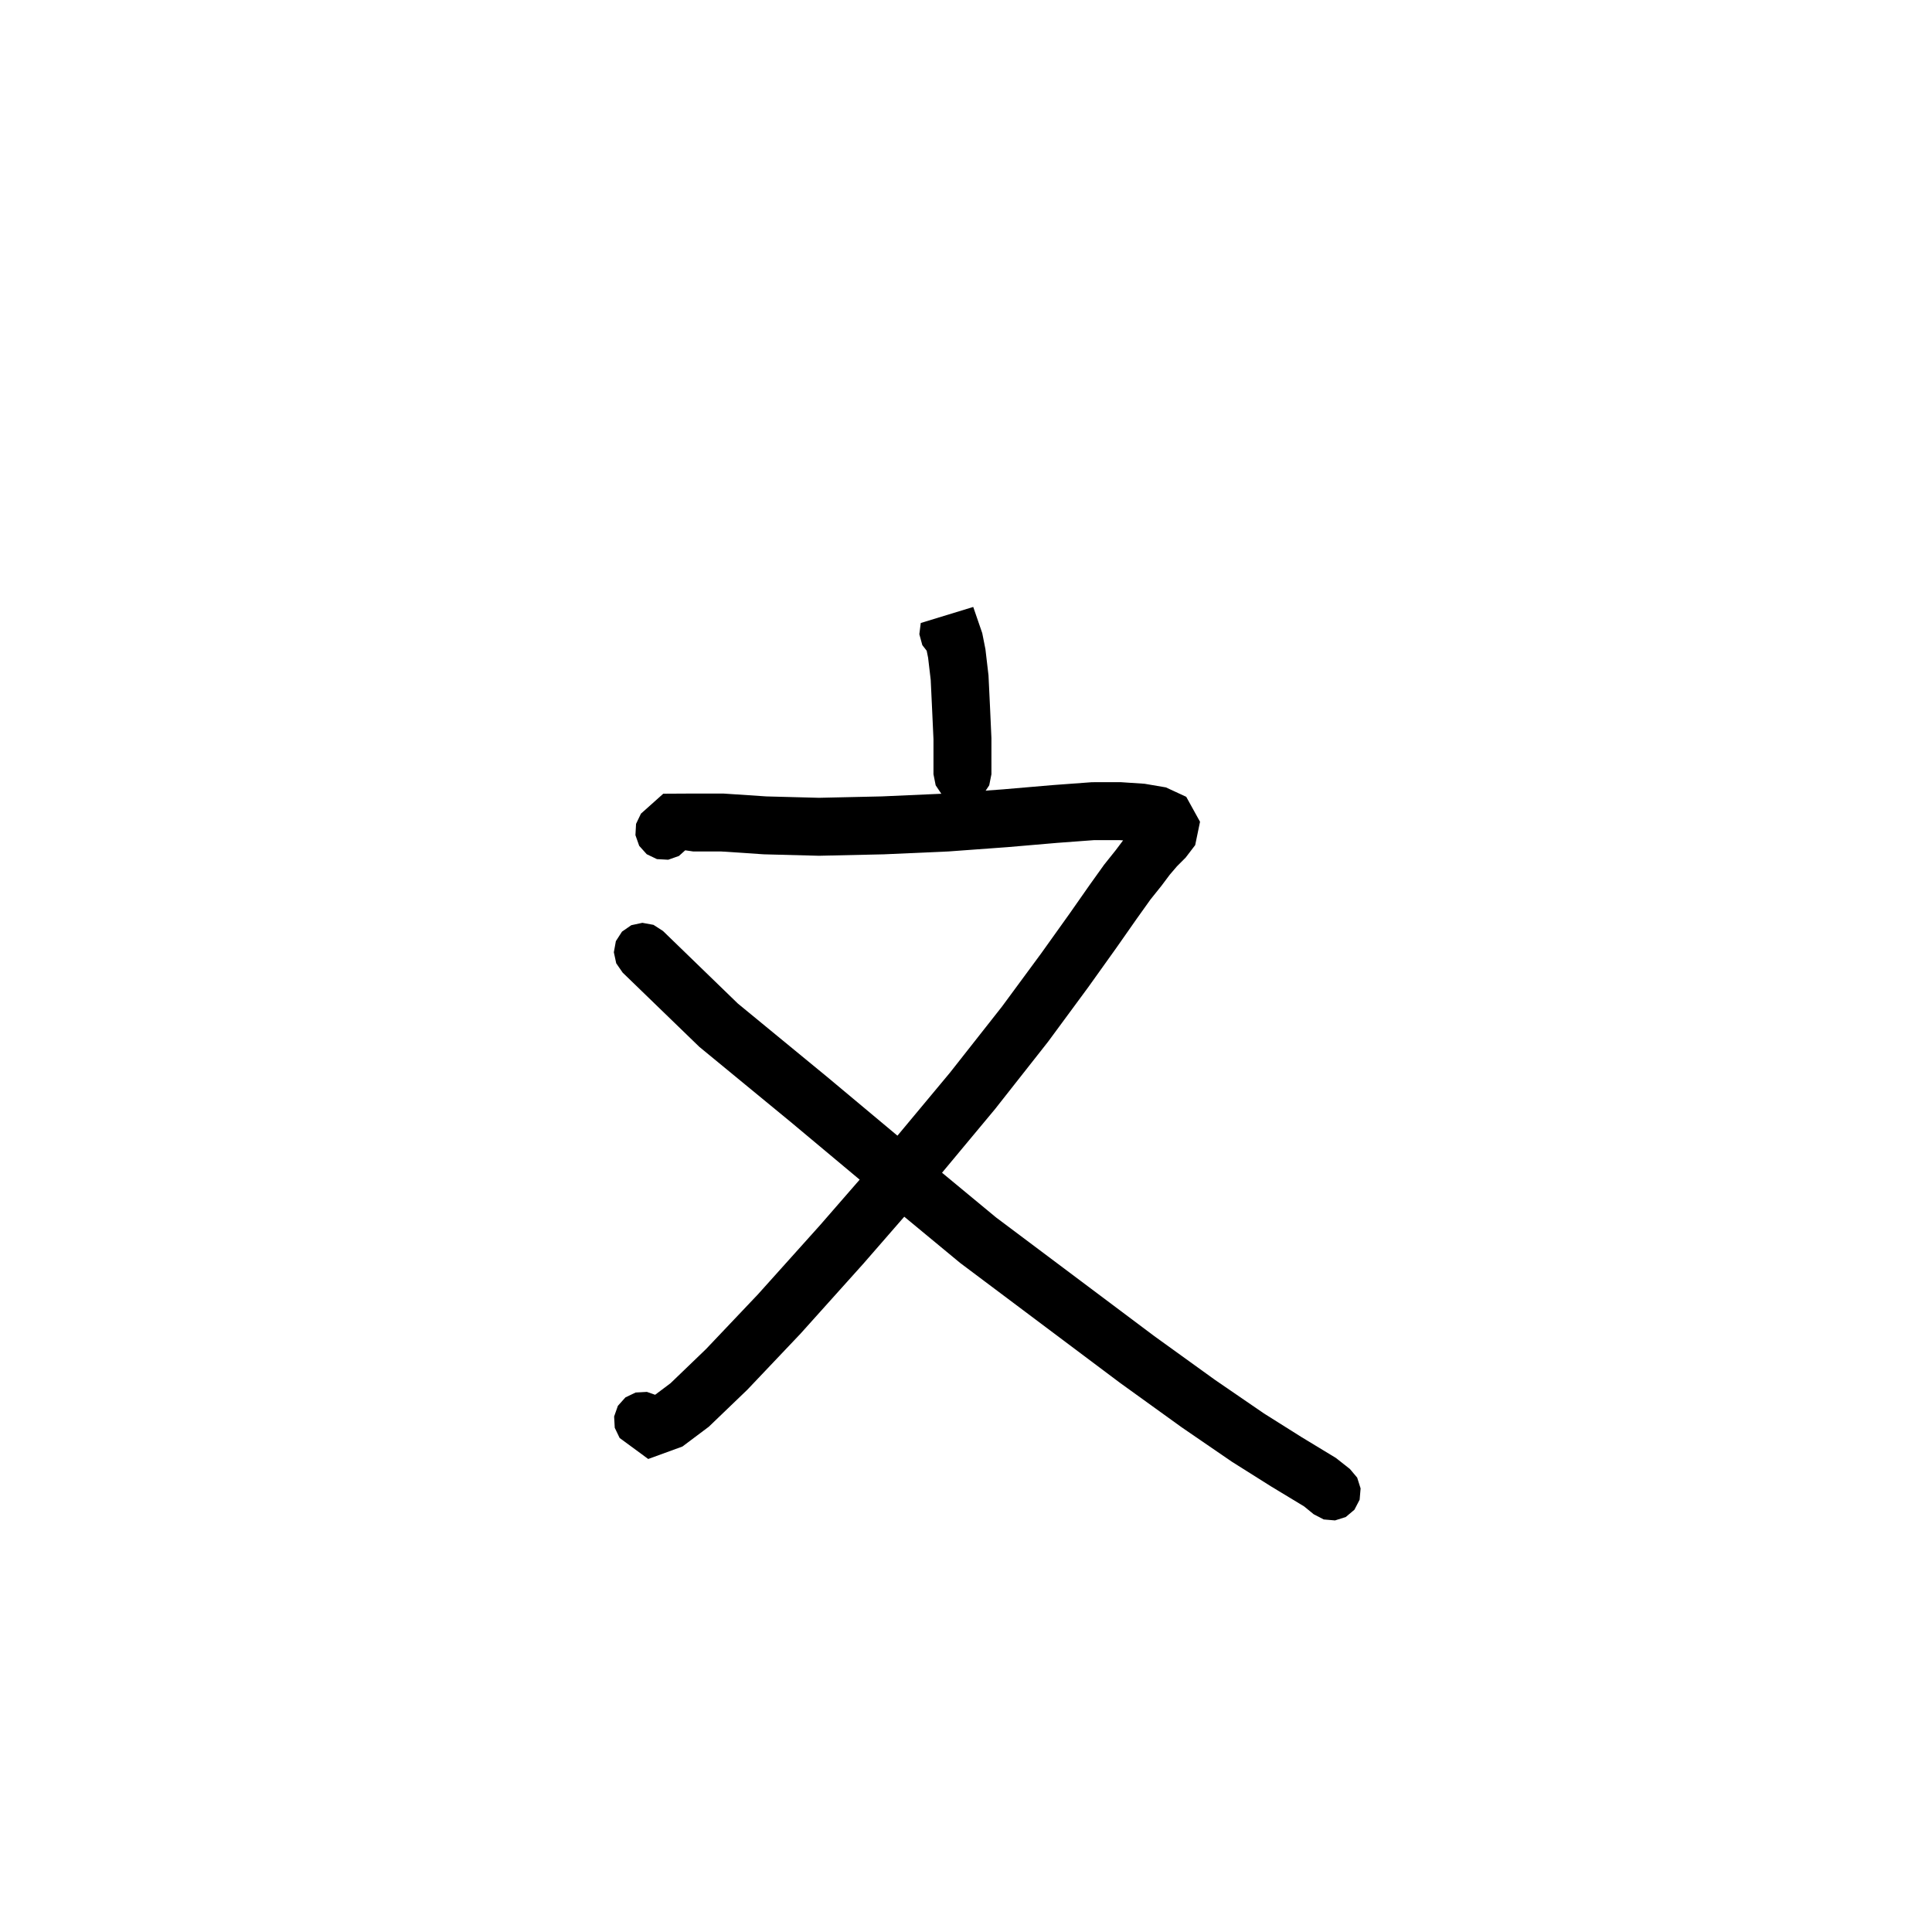
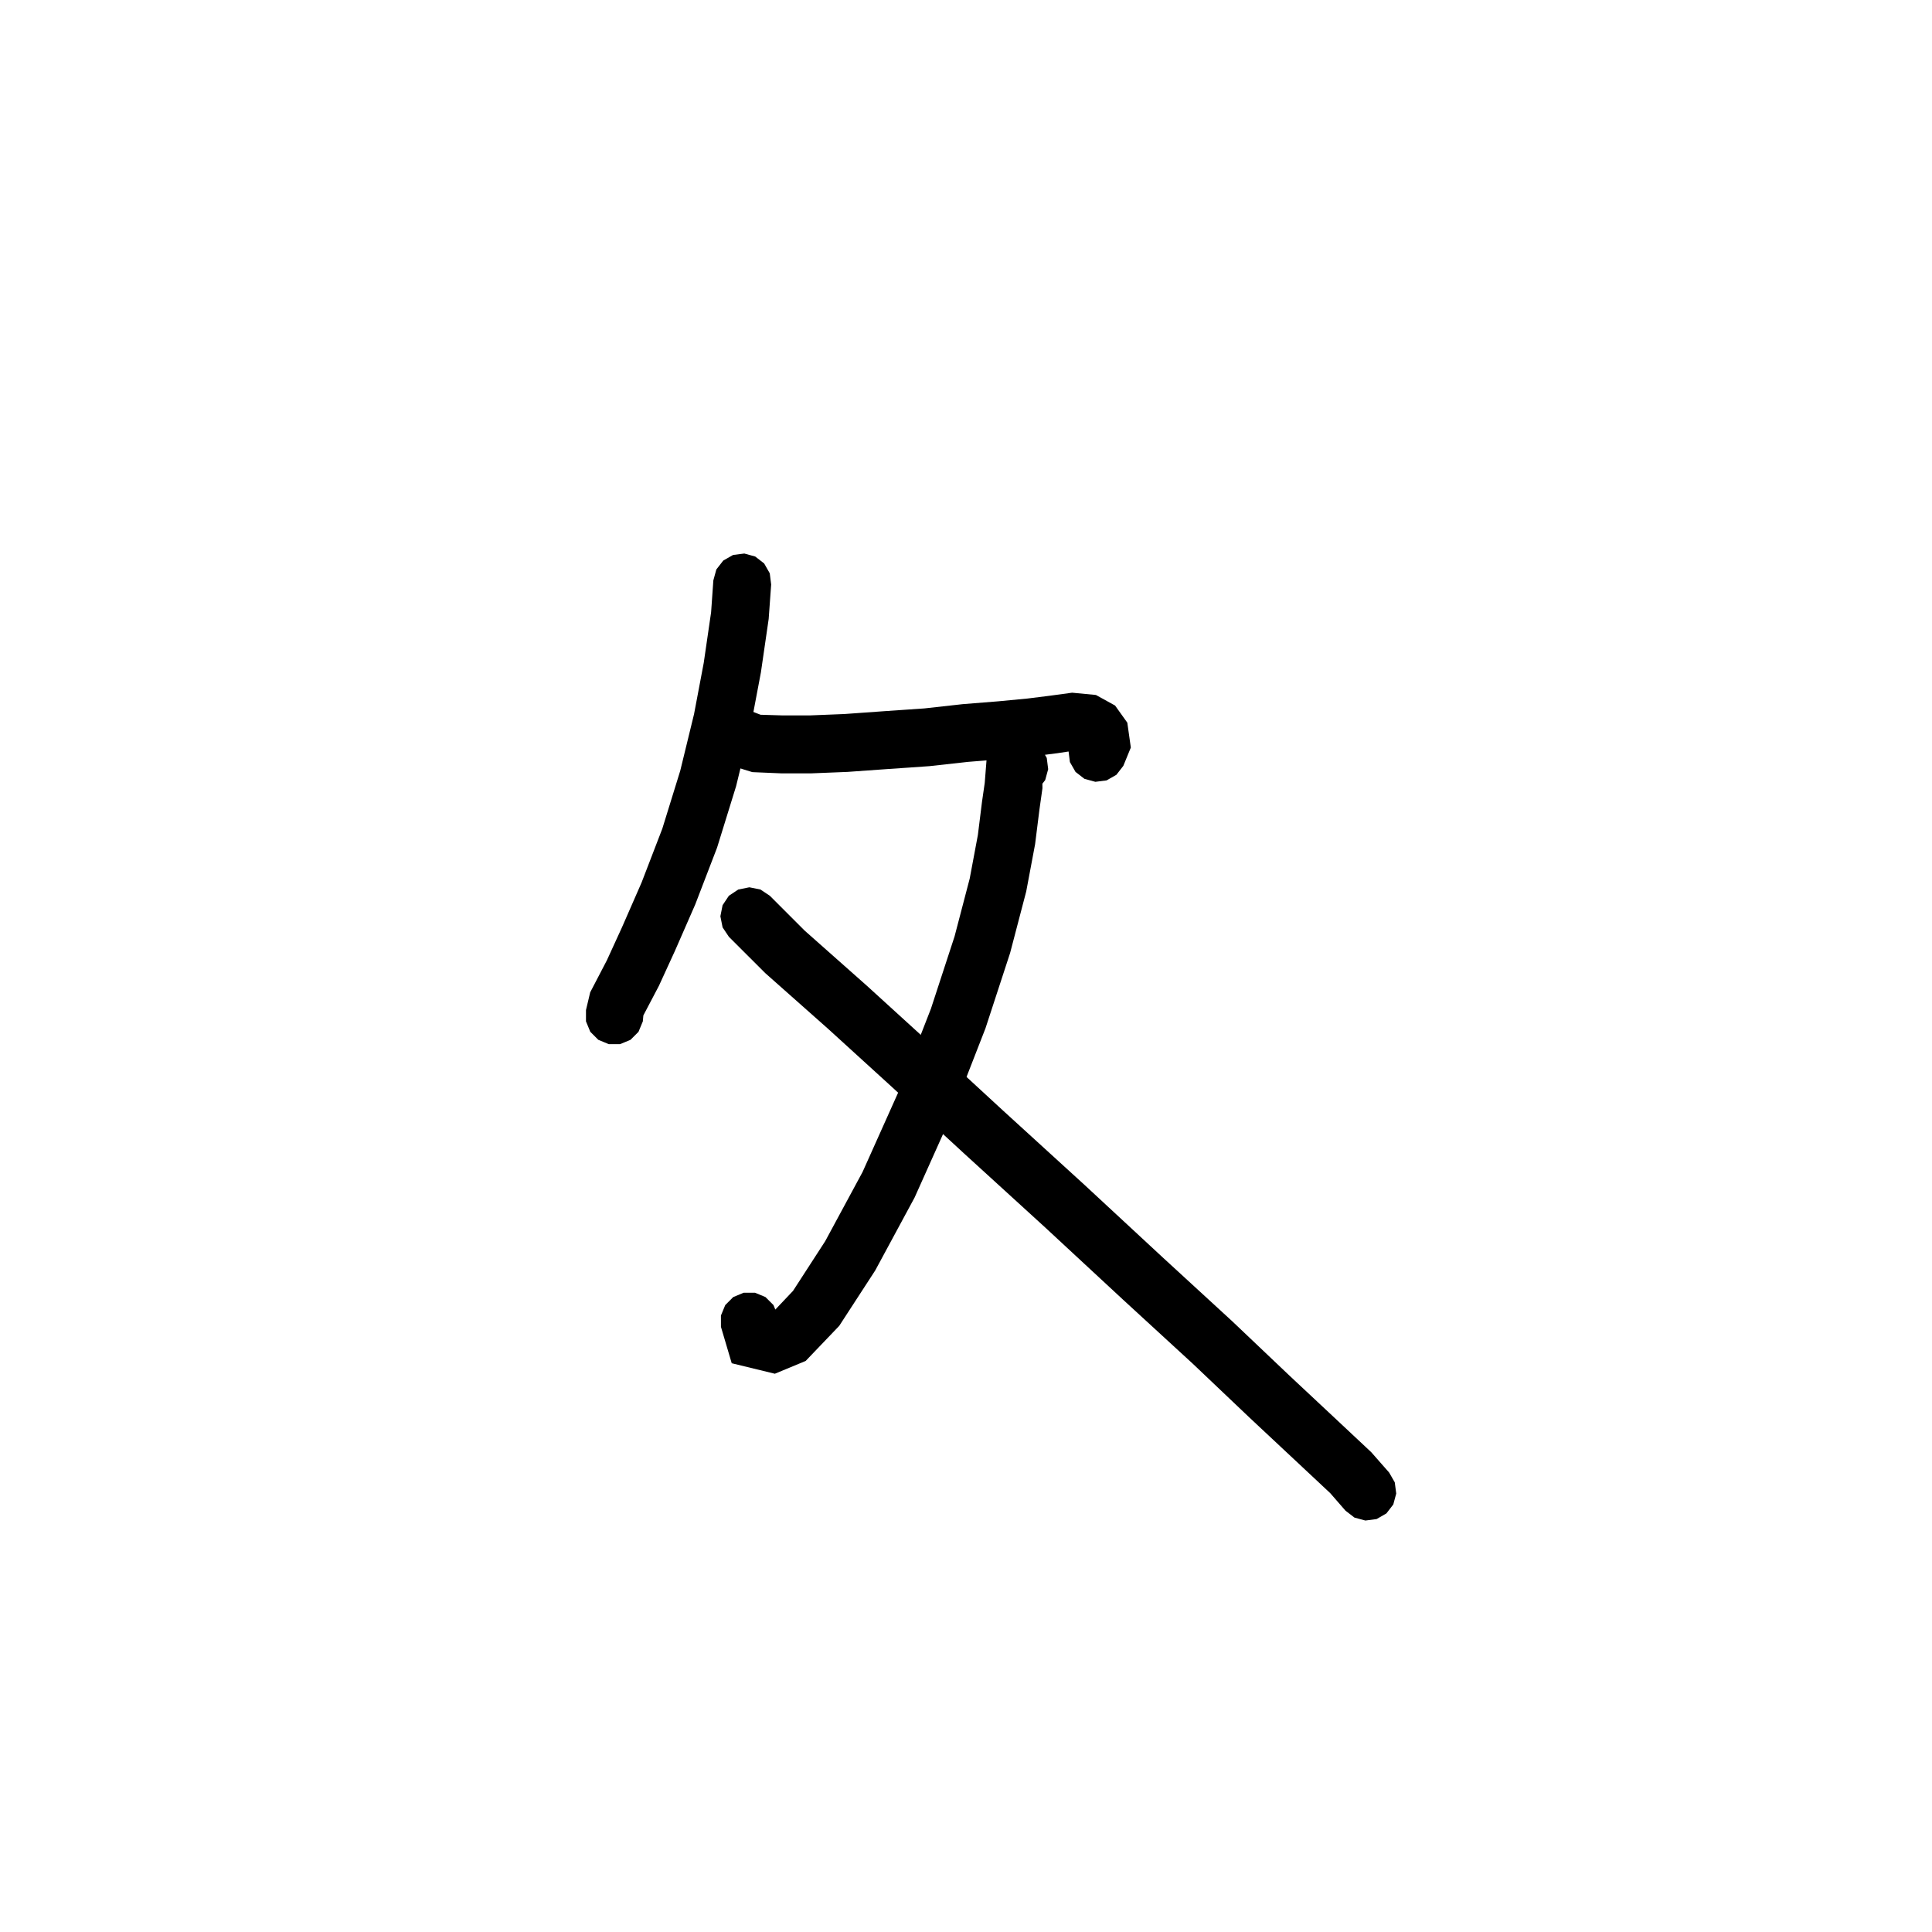
<svg xmlns="http://www.w3.org/2000/svg" viewBox="0 0 300 300" width="300" height="300">
-   <path d="M 151.512 99.585 L 144.096 99.87 L 143.727 100.218 L 144.115 102.13 L 144.521 105.575 L 144.733 110.062 L 144.95 114.802 L 144.949 120.221 L 145.291 121.943 L 146.267 123.403 L 147.726 124.378 L 149.449 124.721 L 151.171 124.378 L 152.631 123.403 L 153.606 121.943 L 153.949 120.221 L 153.948 114.61 L 153.723 109.644 L 153.493 104.866 L 153.018 100.811 L 152.523 98.312 L 151.124 94.248 L 142.974 96.739 L 142.754 98.481 L 143.218 100.174 L 144.294 101.561 L 145.82 102.431 L 147.562 102.65 L 149.255 102.187 L 150.642 101.11 Z" fill="black" fill-rule="nonzero" />
-   <path d="M 106.725 131.744 L 105.464 131.9 L 107.674 132.22 L 111.989 132.217 L 118.588 132.657 L 127.169 132.882 L 137.245 132.659 L 147.283 132.213 L 156.42 131.545 L 164.148 130.882 L 169.938 130.452 L 173.802 130.454 L 176.746 130.649 L 178.744 130.969 L 178.671 130.832 L 177.41 128.72 L 177.721 126.859 L 177.442 127.12 L 176.142 128.418 L 174.611 130.204 L 173.249 132.017 L 171.437 134.285 L 169.155 137.478 L 166.071 141.884 L 161.692 148.015 L 155.58 156.311 L 147.499 166.575 L 137.641 178.405 L 127.326 190.256 L 117.682 200.997 L 109.624 209.49 L 104.121 214.785 L 101.165 217.003 L 101.183 217.567 L 103.416 217.888 L 102.109 216.716 L 100.453 216.133 L 98.699 216.229 L 97.116 216.988 L 95.944 218.296 L 95.361 219.952 L 95.457 221.705 L 96.216 223.288 L 100.655 226.551 L 105.967 224.615 L 110.07 221.538 L 116.038 215.804 L 124.304 207.092 L 134.071 196.215 L 144.492 184.242 L 154.486 172.248 L 162.729 161.778 L 168.97 153.309 L 173.415 147.086 L 176.507 142.669 L 178.637 139.685 L 180.354 137.542 L 181.639 135.826 L 182.755 134.523 L 184.102 133.174 L 185.588 131.23 L 186.34 127.604 L 184.197 123.727 L 181.035 122.266 L 177.74 121.704 L 174.066 121.458 L 169.547 121.46 L 163.425 121.912 L 155.712 122.573 L 146.761 123.228 L 136.946 123.664 L 127.169 123.882 L 118.985 123.666 L 112.349 123.224 L 107.841 123.221 L 102.992 123.247 L 99.525 126.344 L 98.766 127.927 L 98.67 129.681 L 99.253 131.337 L 100.425 132.644 L 102.008 133.403 L 103.761 133.499 L 105.418 132.916 Z" fill="black" fill-rule="nonzero" />
-   <path d="M 96.685 151.026 L 108.591 162.555 L 122.753 174.2 L 136.203 185.445 L 149.09 196.108 L 162.41 206.1 L 173.911 214.726 L 183.473 221.619 L 191.305 226.989 L 197.376 230.813 L 202.494 233.909 L 203.99 235.132 L 205.549 235.94 L 207.298 236.09 L 208.972 235.56 L 210.315 234.429 L 211.124 232.87 L 211.274 231.121 L 210.743 229.447 L 209.613 228.104 L 207.432 226.385 L 202.11 223.158 L 196.269 219.482 L 188.659 214.264 L 179.25 207.48 L 167.81 198.9 L 154.66 189.039 L 141.959 178.526 L 128.497 167.271 L 114.571 155.828 L 102.947 144.562 L 101.472 143.61 L 99.745 143.295 L 98.028 143.665 L 96.584 144.663 L 95.632 146.138 L 95.317 147.866 L 95.687 149.582 Z" fill="black" fill-rule="nonzero" />
+   <path d="M 110.769 90.121 L 110.42 95.067 L 109.275 102.933 L 107.772 110.88 L 105.627 119.681 L 102.843 128.677 L 99.621 137.048 L 96.589 143.974 L 94.23 149.126 L 91.643 154.093 L 90.992 156.838 L 90.99 158.594 L 91.66 160.217 L 92.9 161.46 L 94.522 162.133 L 96.278 162.135 L 97.901 161.465 L 99.143 160.225 L 99.817 158.603 L 99.901 157.672 L 102.315 153.08 L 104.808 147.643 L 107.953 140.452 L 111.349 131.617 L 114.3 122.084 L 116.566 112.797 L 118.151 104.42 L 119.359 96.11 L 119.746 90.762 L 119.527 89.02 L 118.658 87.494 L 117.271 86.417 L 115.578 85.953 L 113.836 86.172 L 112.31 87.041 L 111.233 88.427 Z" fill="black" fill-rule="nonzero" />
+   <path d="M 113.834 118.975 L 116.827 119.896 L 121.355 120.088 L 125.946 120.087 L 131.615 119.86 L 137.852 119.415 L 144.334 118.967 L 150.32 118.303 L 155.794 117.865 L 160.52 117.415 L 164.161 116.961 L 166.834 116.555 L 167.989 116.645 L 167.221 116.328 L 166.642 115.431 L 166.685 114.805 L 166.379 114.899 L 165.916 116.593 L 166.135 118.335 L 167.005 119.86 L 168.392 120.937 L 170.085 121.4 L 171.827 121.181 L 173.353 120.311 L 174.429 118.924 L 175.594 116.078 L 175.049 112.216 L 173.147 109.555 L 170.172 107.914 L 166.475 107.562 L 162.971 108.039 L 159.553 108.467 L 155.015 108.899 L 149.459 109.344 L 143.534 110.003 L 137.222 110.438 L 131.106 110.875 L 125.746 111.089 L 121.513 111.089 L 118.1 110.986 L 116.68 110.437 L 114.938 110.217 L 113.245 110.681 L 111.858 111.757 L 110.988 113.283 L 110.769 115.025 L 111.232 116.718 L 112.309 118.105 Z" fill="black" fill-rule="nonzero" />
+   <path d="M 160.285 115.093 L 153.236 117.427 L 152.909 121.568 L 152.487 124.486 L 151.844 129.654 L 150.577 136.419 L 148.224 145.407 L 144.553 156.636 L 139.563 169.438 L 133.938 181.988 L 128.14 192.724 L 123.143 200.442 L 119.531 204.259 L 118.578 204.482 L 120.569 205.963 L 120.773 204.265 L 120.099 202.643 L 118.856 201.403 L 117.234 200.733 L 115.478 200.734 L 113.856 201.408 L 112.616 202.651 L 111.946 204.274 L 111.948 206.03 L 113.622 211.684 L 120.319 213.312 L 125.101 211.329 L 130.313 205.881 L 135.904 197.276 L 142.018 185.953 L 147.864 172.915 L 153.02 159.687 L 156.85 147.976 L 159.349 138.434 L 160.73 131.082 L 161.41 125.661 L 161.87 122.402 L 161.838 120.073 L 156.26 123.143 L 157.953 123.606 L 159.695 123.387 L 161.22 122.517 L 162.297 121.13 L 162.761 119.437 L 162.541 117.695 L 161.672 116.169 Z" fill="black" fill-rule="nonzero" />
+   <path d="M 113.178 145.461 L 118.815 151.093 L 128.573 159.744 L 138.467 168.758 L 149.717 179.126 L 162.285 190.592 L 174.411 201.836 L 185.203 211.747 L 194.007 220.111 L 200.859 226.521 L 206.561 231.858 L 208.93 234.581 L 210.321 235.651 L 212.017 236.108 L 213.758 235.88 L 215.279 235.004 L 216.35 233.612 L 216.806 231.917 L 216.579 230.176 L 215.703 228.654 L 212.925 225.494 L 207.009 219.95 L 200.184 213.565 L 191.341 205.165 L 180.516 195.223 L 168.377 183.967 L 155.798 172.492 L 144.548 162.124 L 134.589 153.05 L 124.935 144.495 L 119.542 139.097 L 118.082 138.122 L 116.36 137.779 L 114.638 138.122 L 113.178 139.097 L 112.203 140.557 L 111.86 142.279 L 112.203 144.001 Z" fill="black" fill-rule="nonzero" />
</svg>
